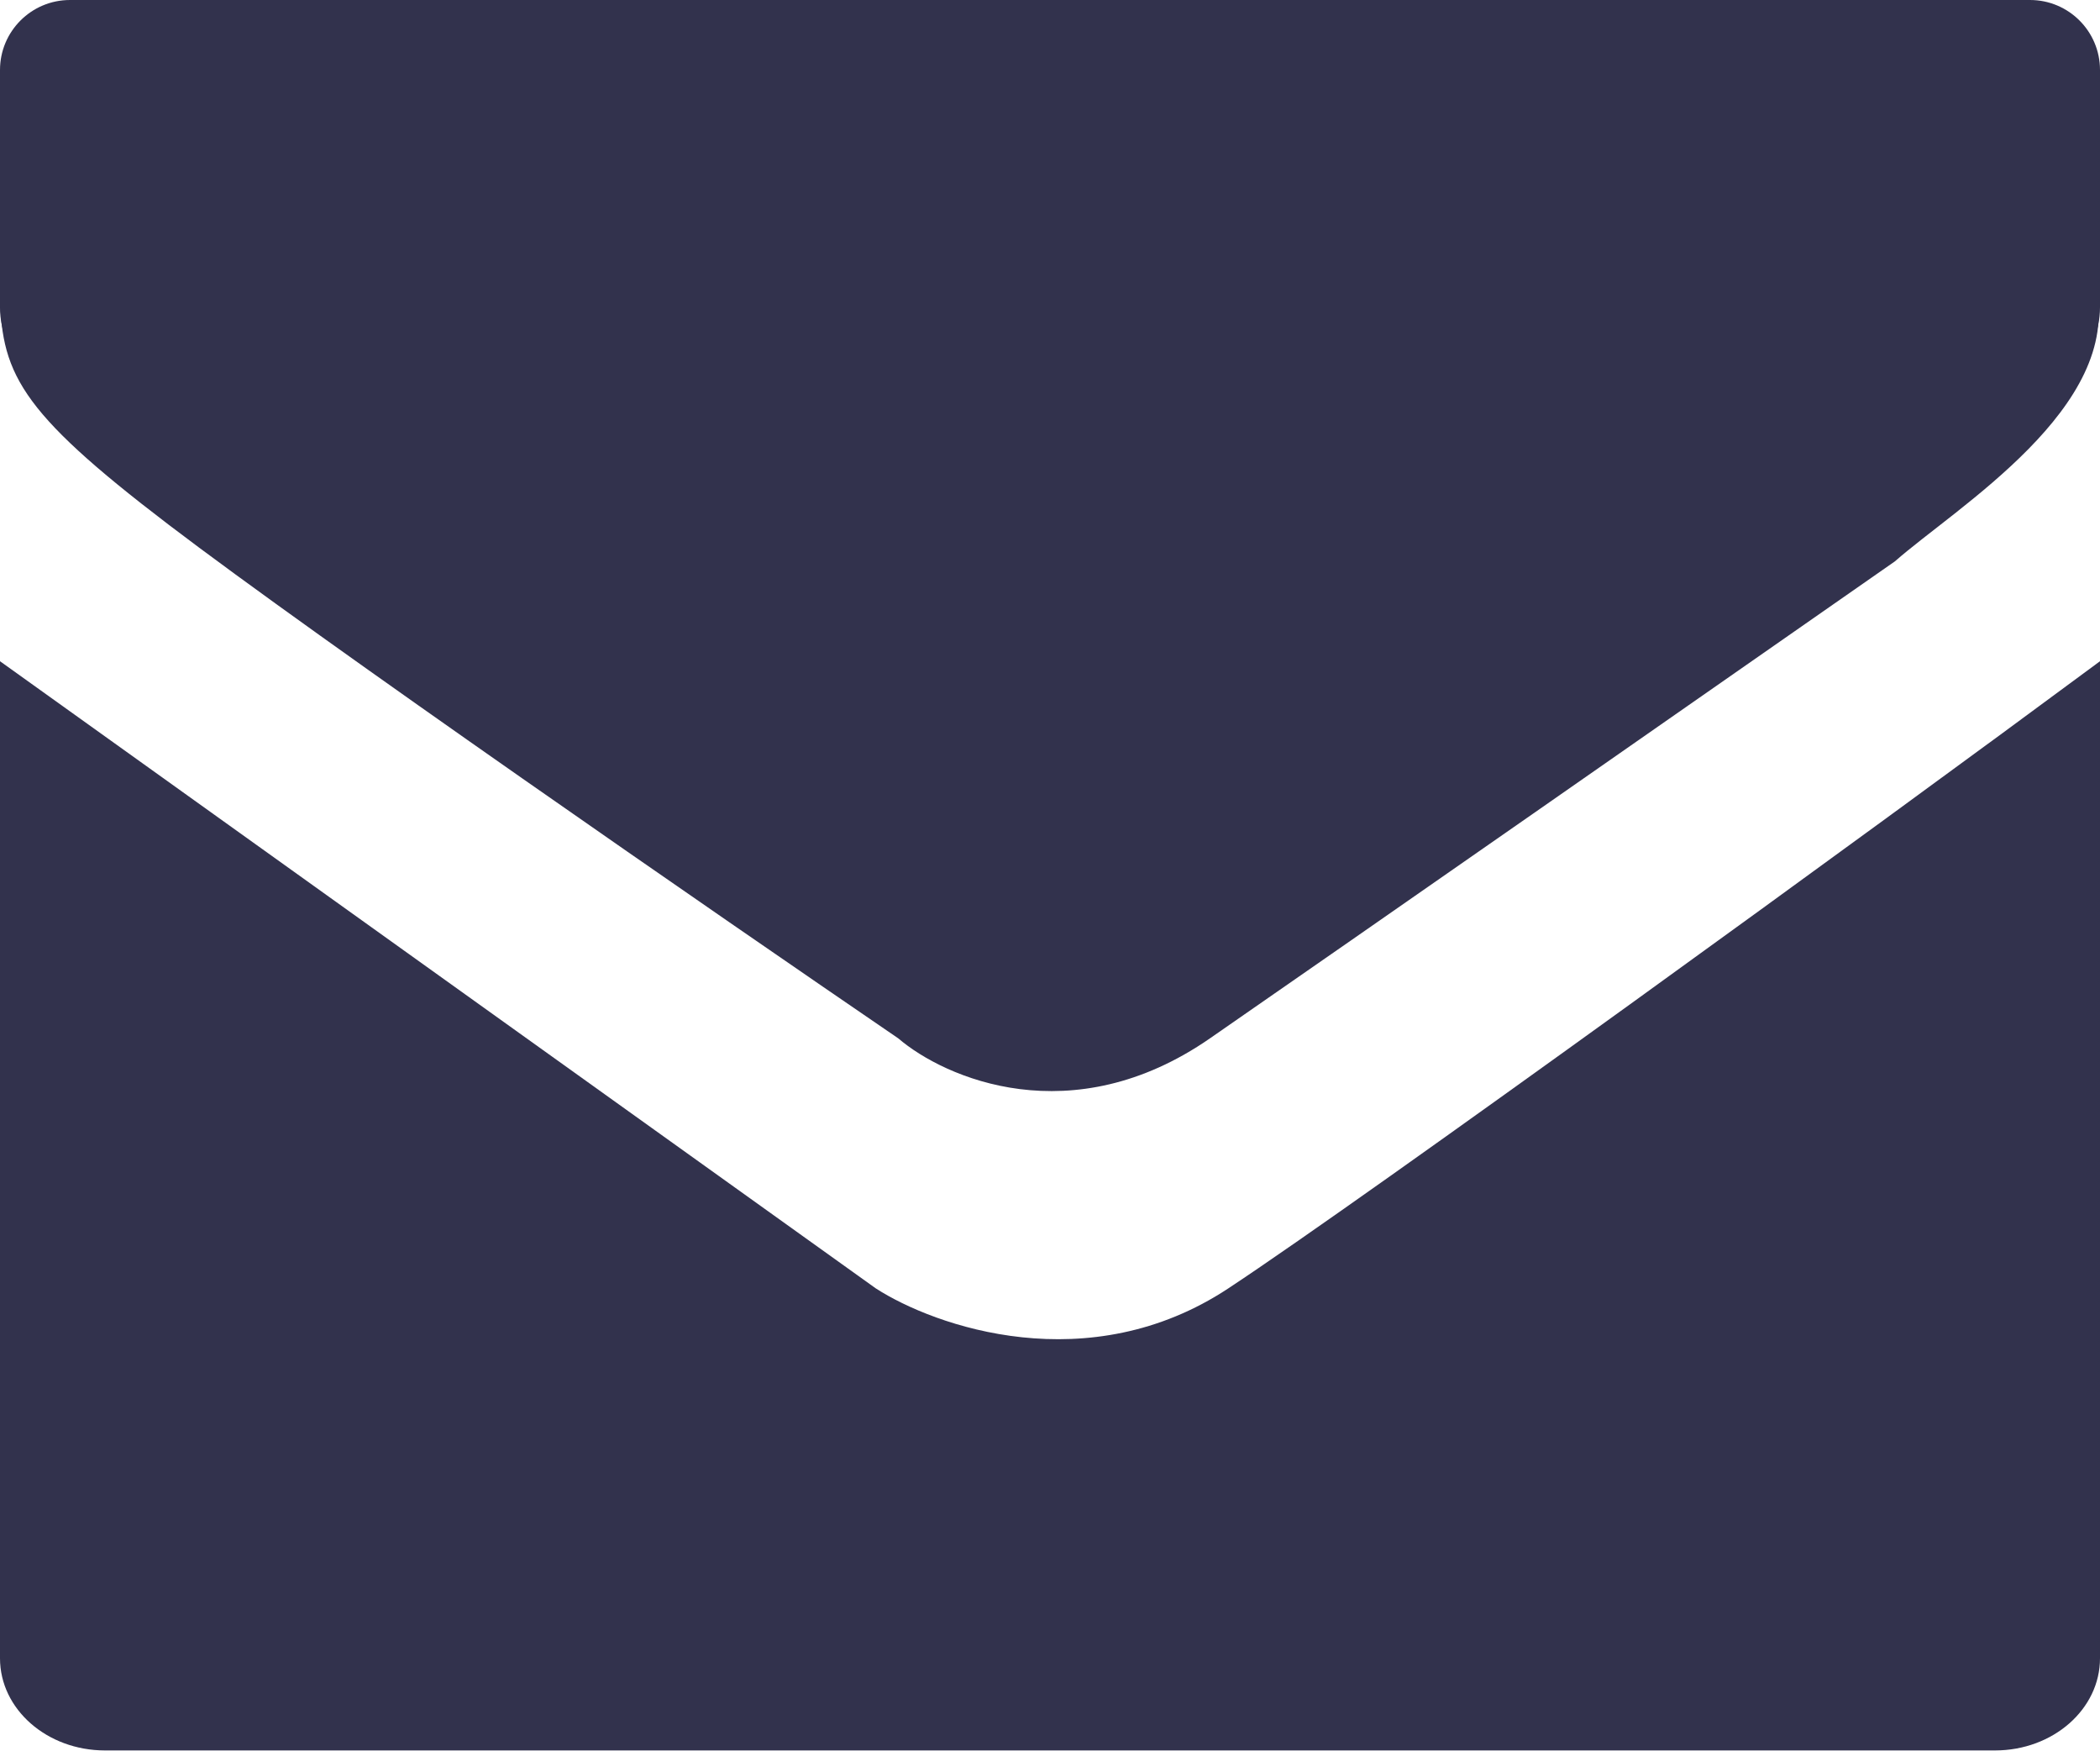
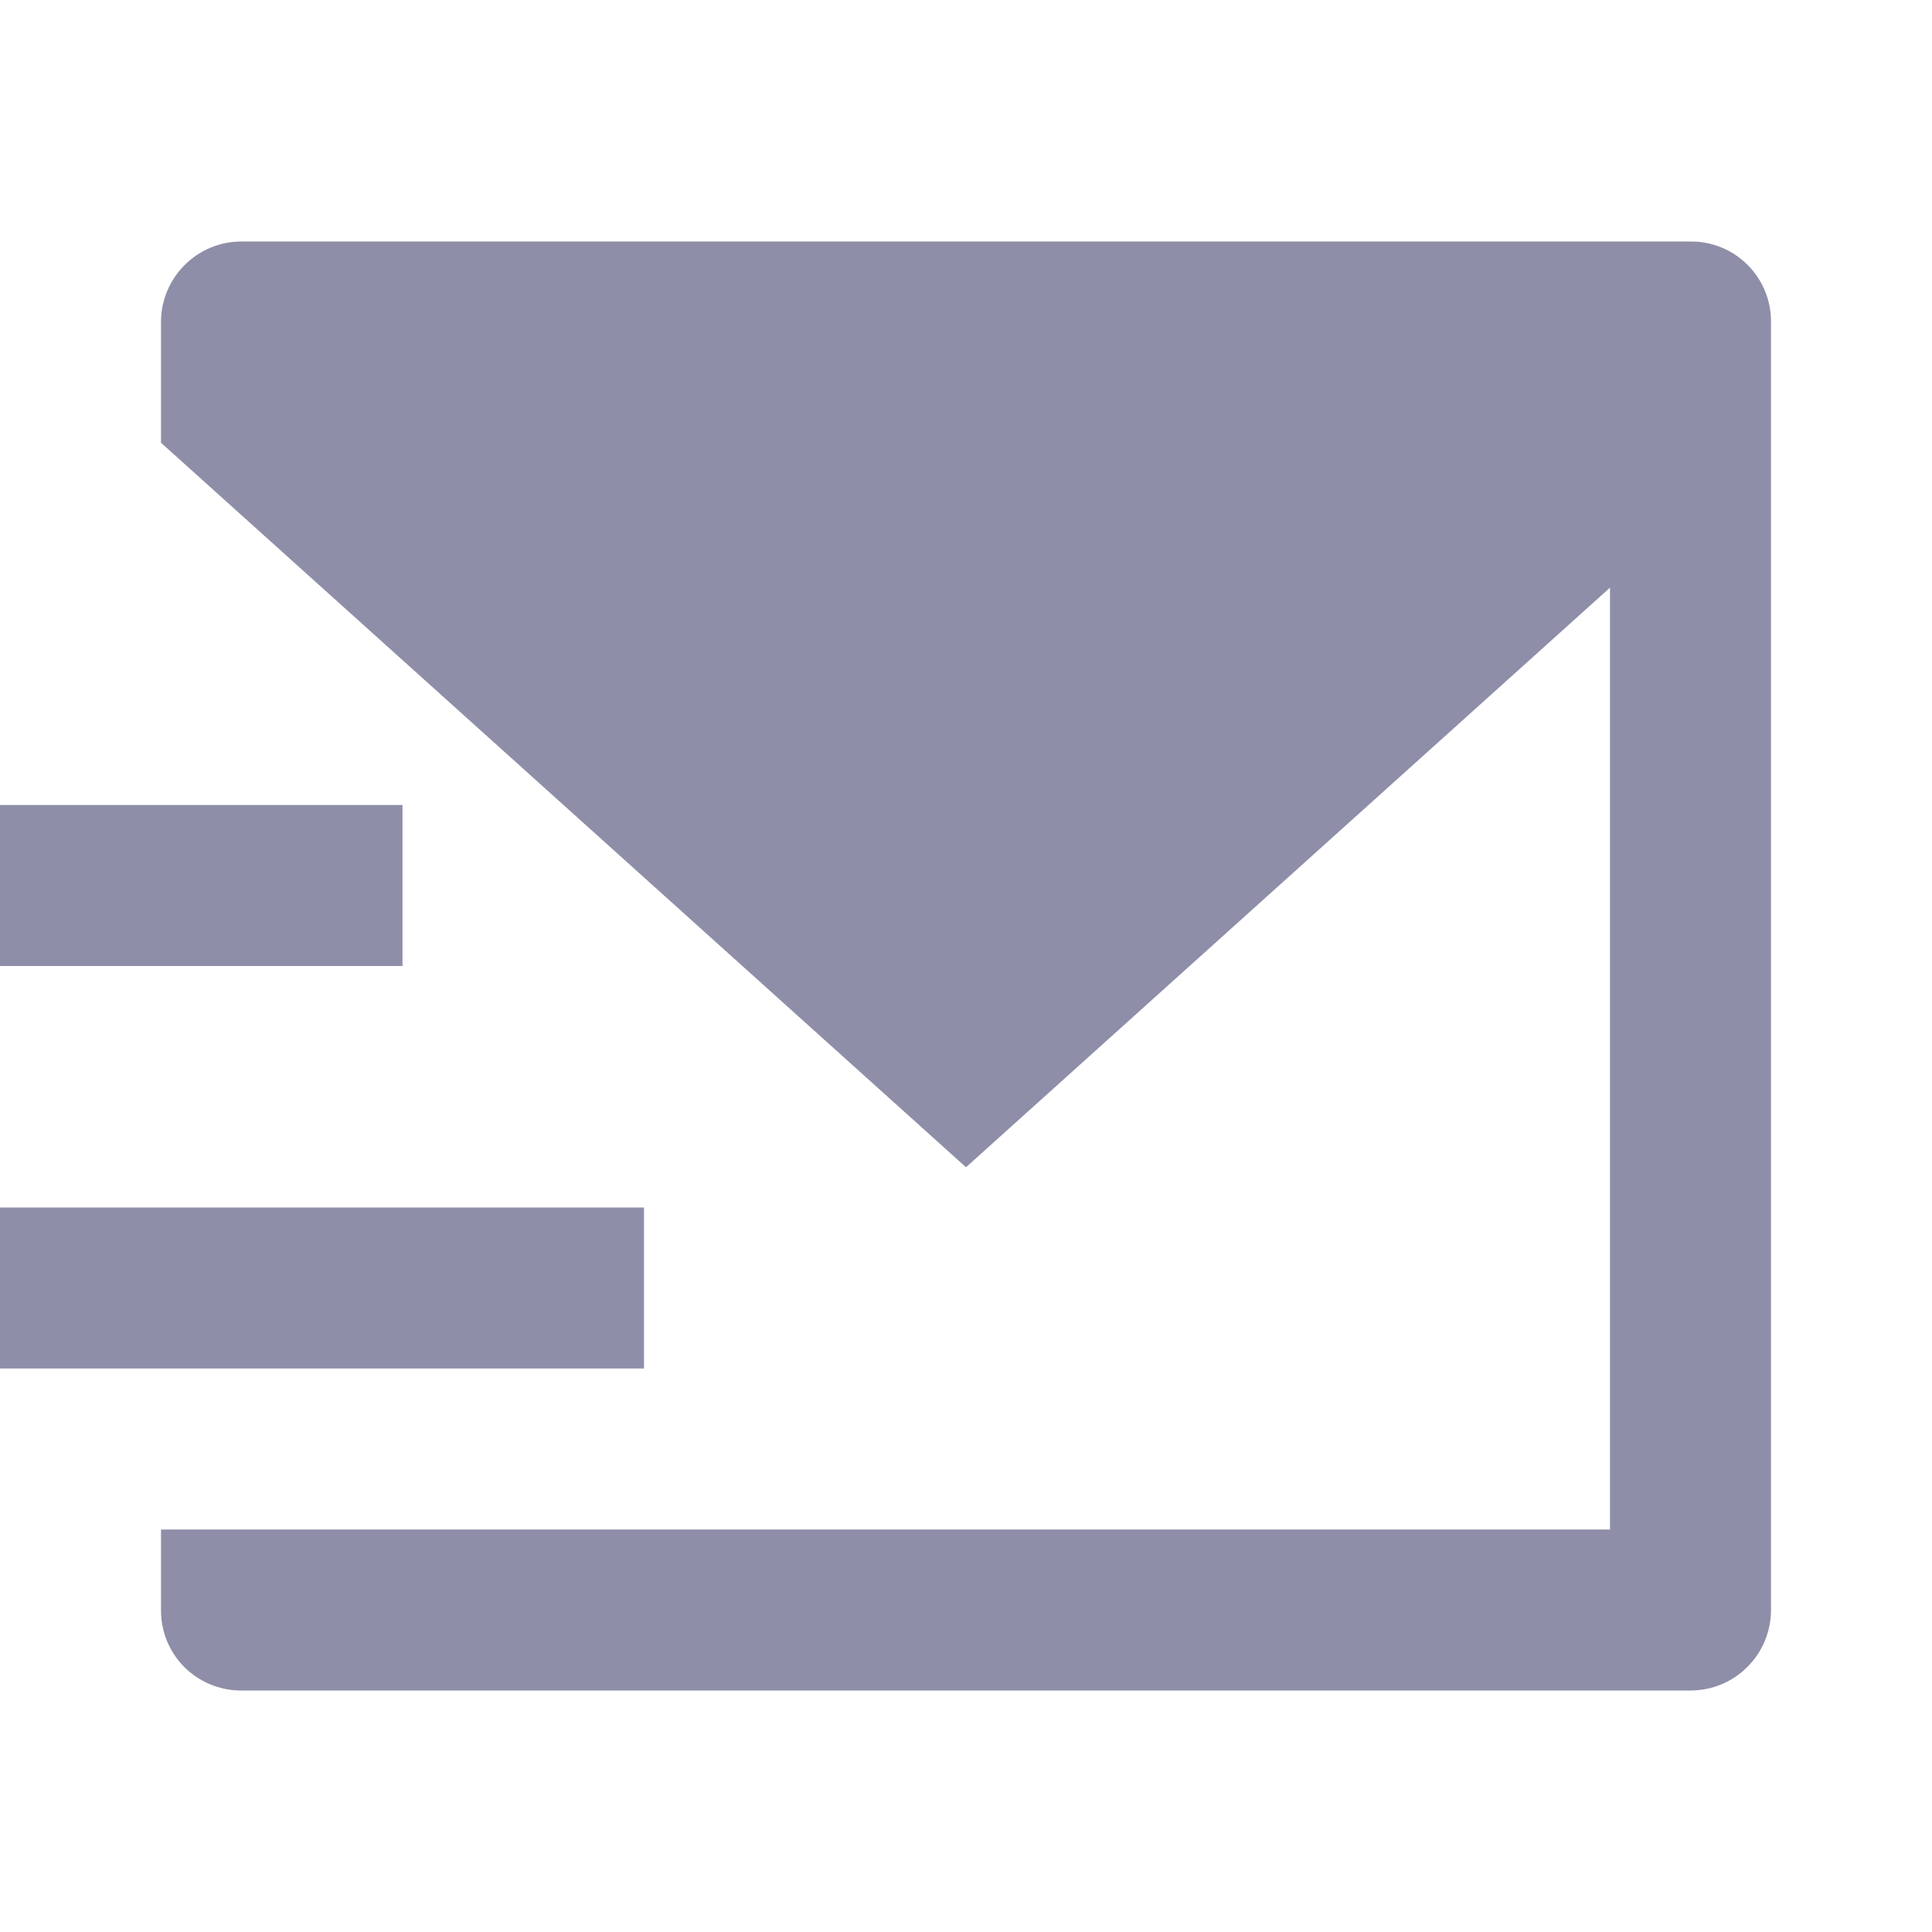
- <svg xmlns="http://www.w3.org/2000/svg" width="24" height="20" viewBox="0 0 24 20" fill="none">
-   <path d="M0 0.8C0 0.358 0.358 0 0.8 0H23.2C23.642 0 24 0.358 24 0.8V3.511C24 4.063 23.552 4.511 23 4.511H1C0.448 4.511 0 4.063 0 3.511V0.8Z" fill="#32324D" />
-   <path d="M1.922 5.991C0.197 4.675 4.17824e-05 4.252 0 3.289H23.953C24.258 4.652 22.359 5.795 21.656 6.414C19.703 7.777 15.403 10.774 13.828 11.864C12.253 12.955 10.797 12.319 10.266 11.864C8.203 10.455 3.647 7.307 1.922 5.991Z" fill="#32324D" />
-   <path d="M22.8 16H1.2C0.537 16 0 16.471 0 17.053V18.947C0 19.529 0.537 20 1.2 20H22.8C23.463 20 24 19.529 24 18.947V17.053C24 16.471 23.463 16 22.8 16Z" fill="#32324D" />
-   <path d="M0 7.555V17.798V18.526H24V7.555C21.367 9.505 15.633 13.668 14.039 14.72C12.445 15.773 10.688 15.159 10.008 14.72L0 7.555Z" fill="#32324D" />
+ <svg xmlns="http://www.w3.org/2000/svg" width="24" height="24" viewBox="0 0 24 24" fill="none">
+   <path d="M2 5.5V3.993C2.002 3.73 2.107 3.479 2.293 3.293C2.478 3.107 2.729 3.002 2.992 3H21.008C21.556 3 22 3.445 22 3.993V20.007C21.998 20.27 21.893 20.521 21.707 20.707C21.522 20.893 21.271 20.998 21.008 21H2.992C2.729 21 2.477 20.895 2.29 20.709C2.104 20.523 2 20.27 2 20.007V19H20V7.3L12 14.5L2 5.5ZM0 10H5V12H0V10ZM0 15H8V17H0V15Z" fill="#8E8EA9" />
</svg>
